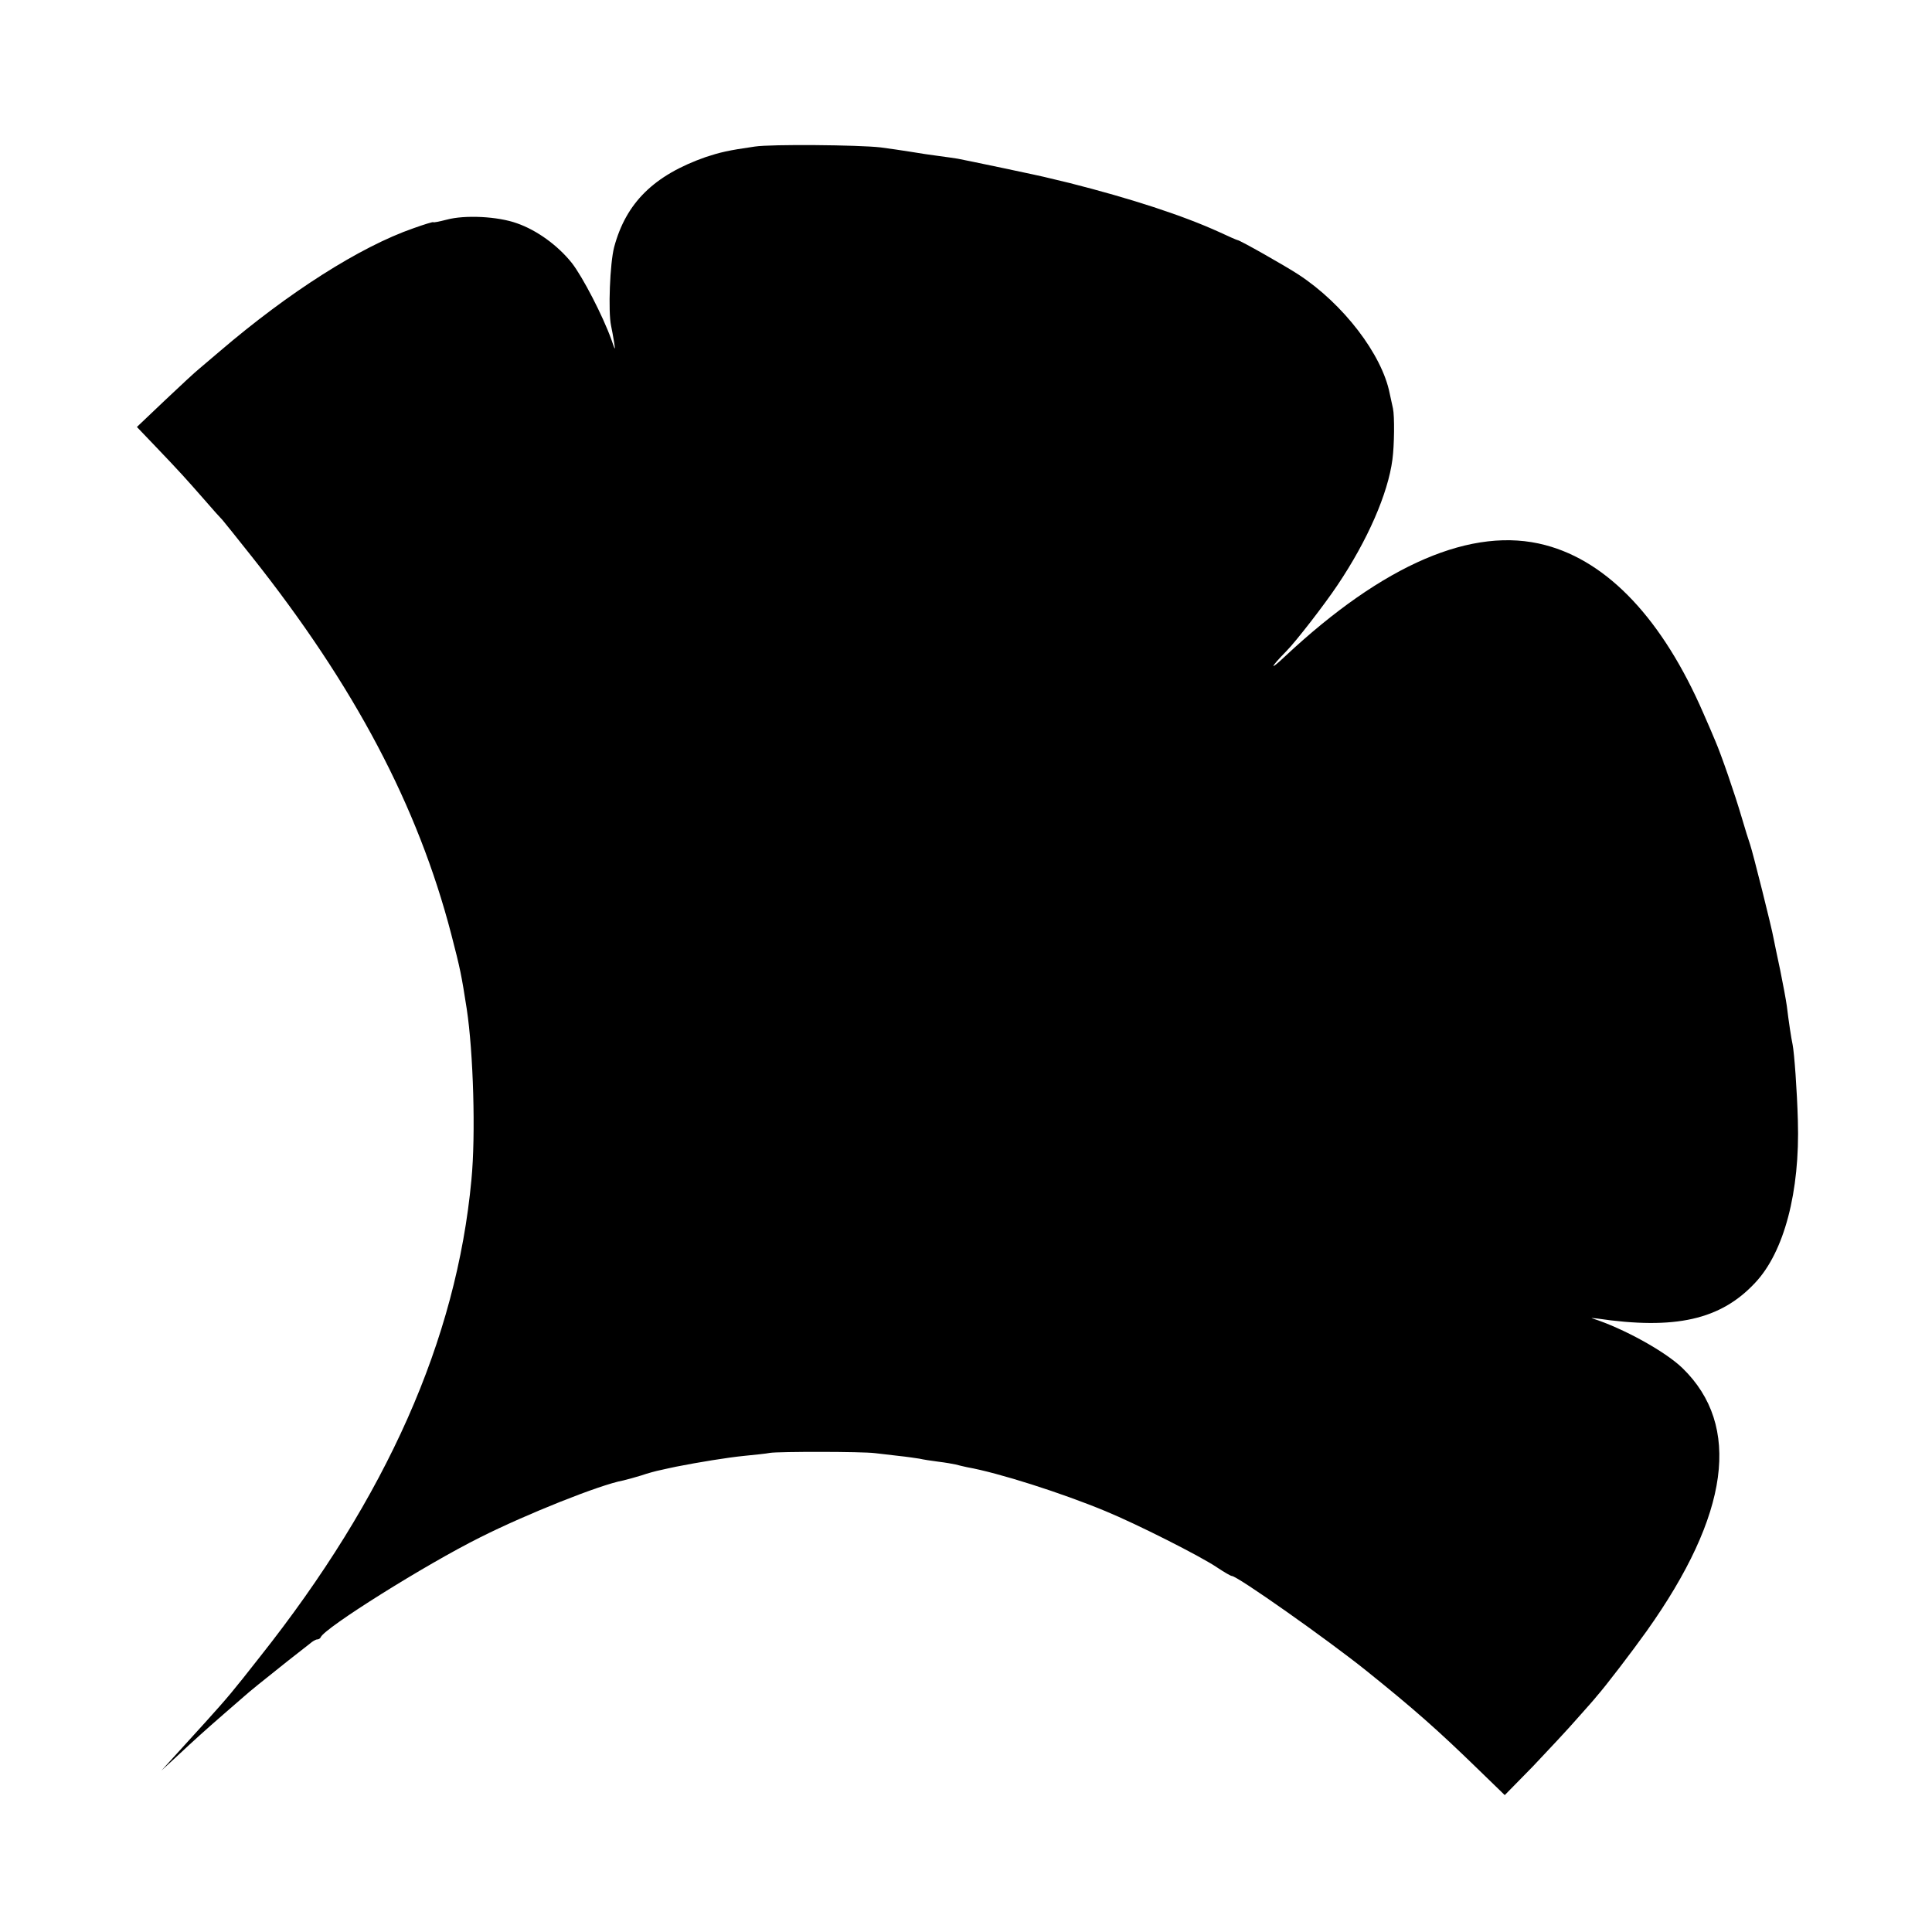
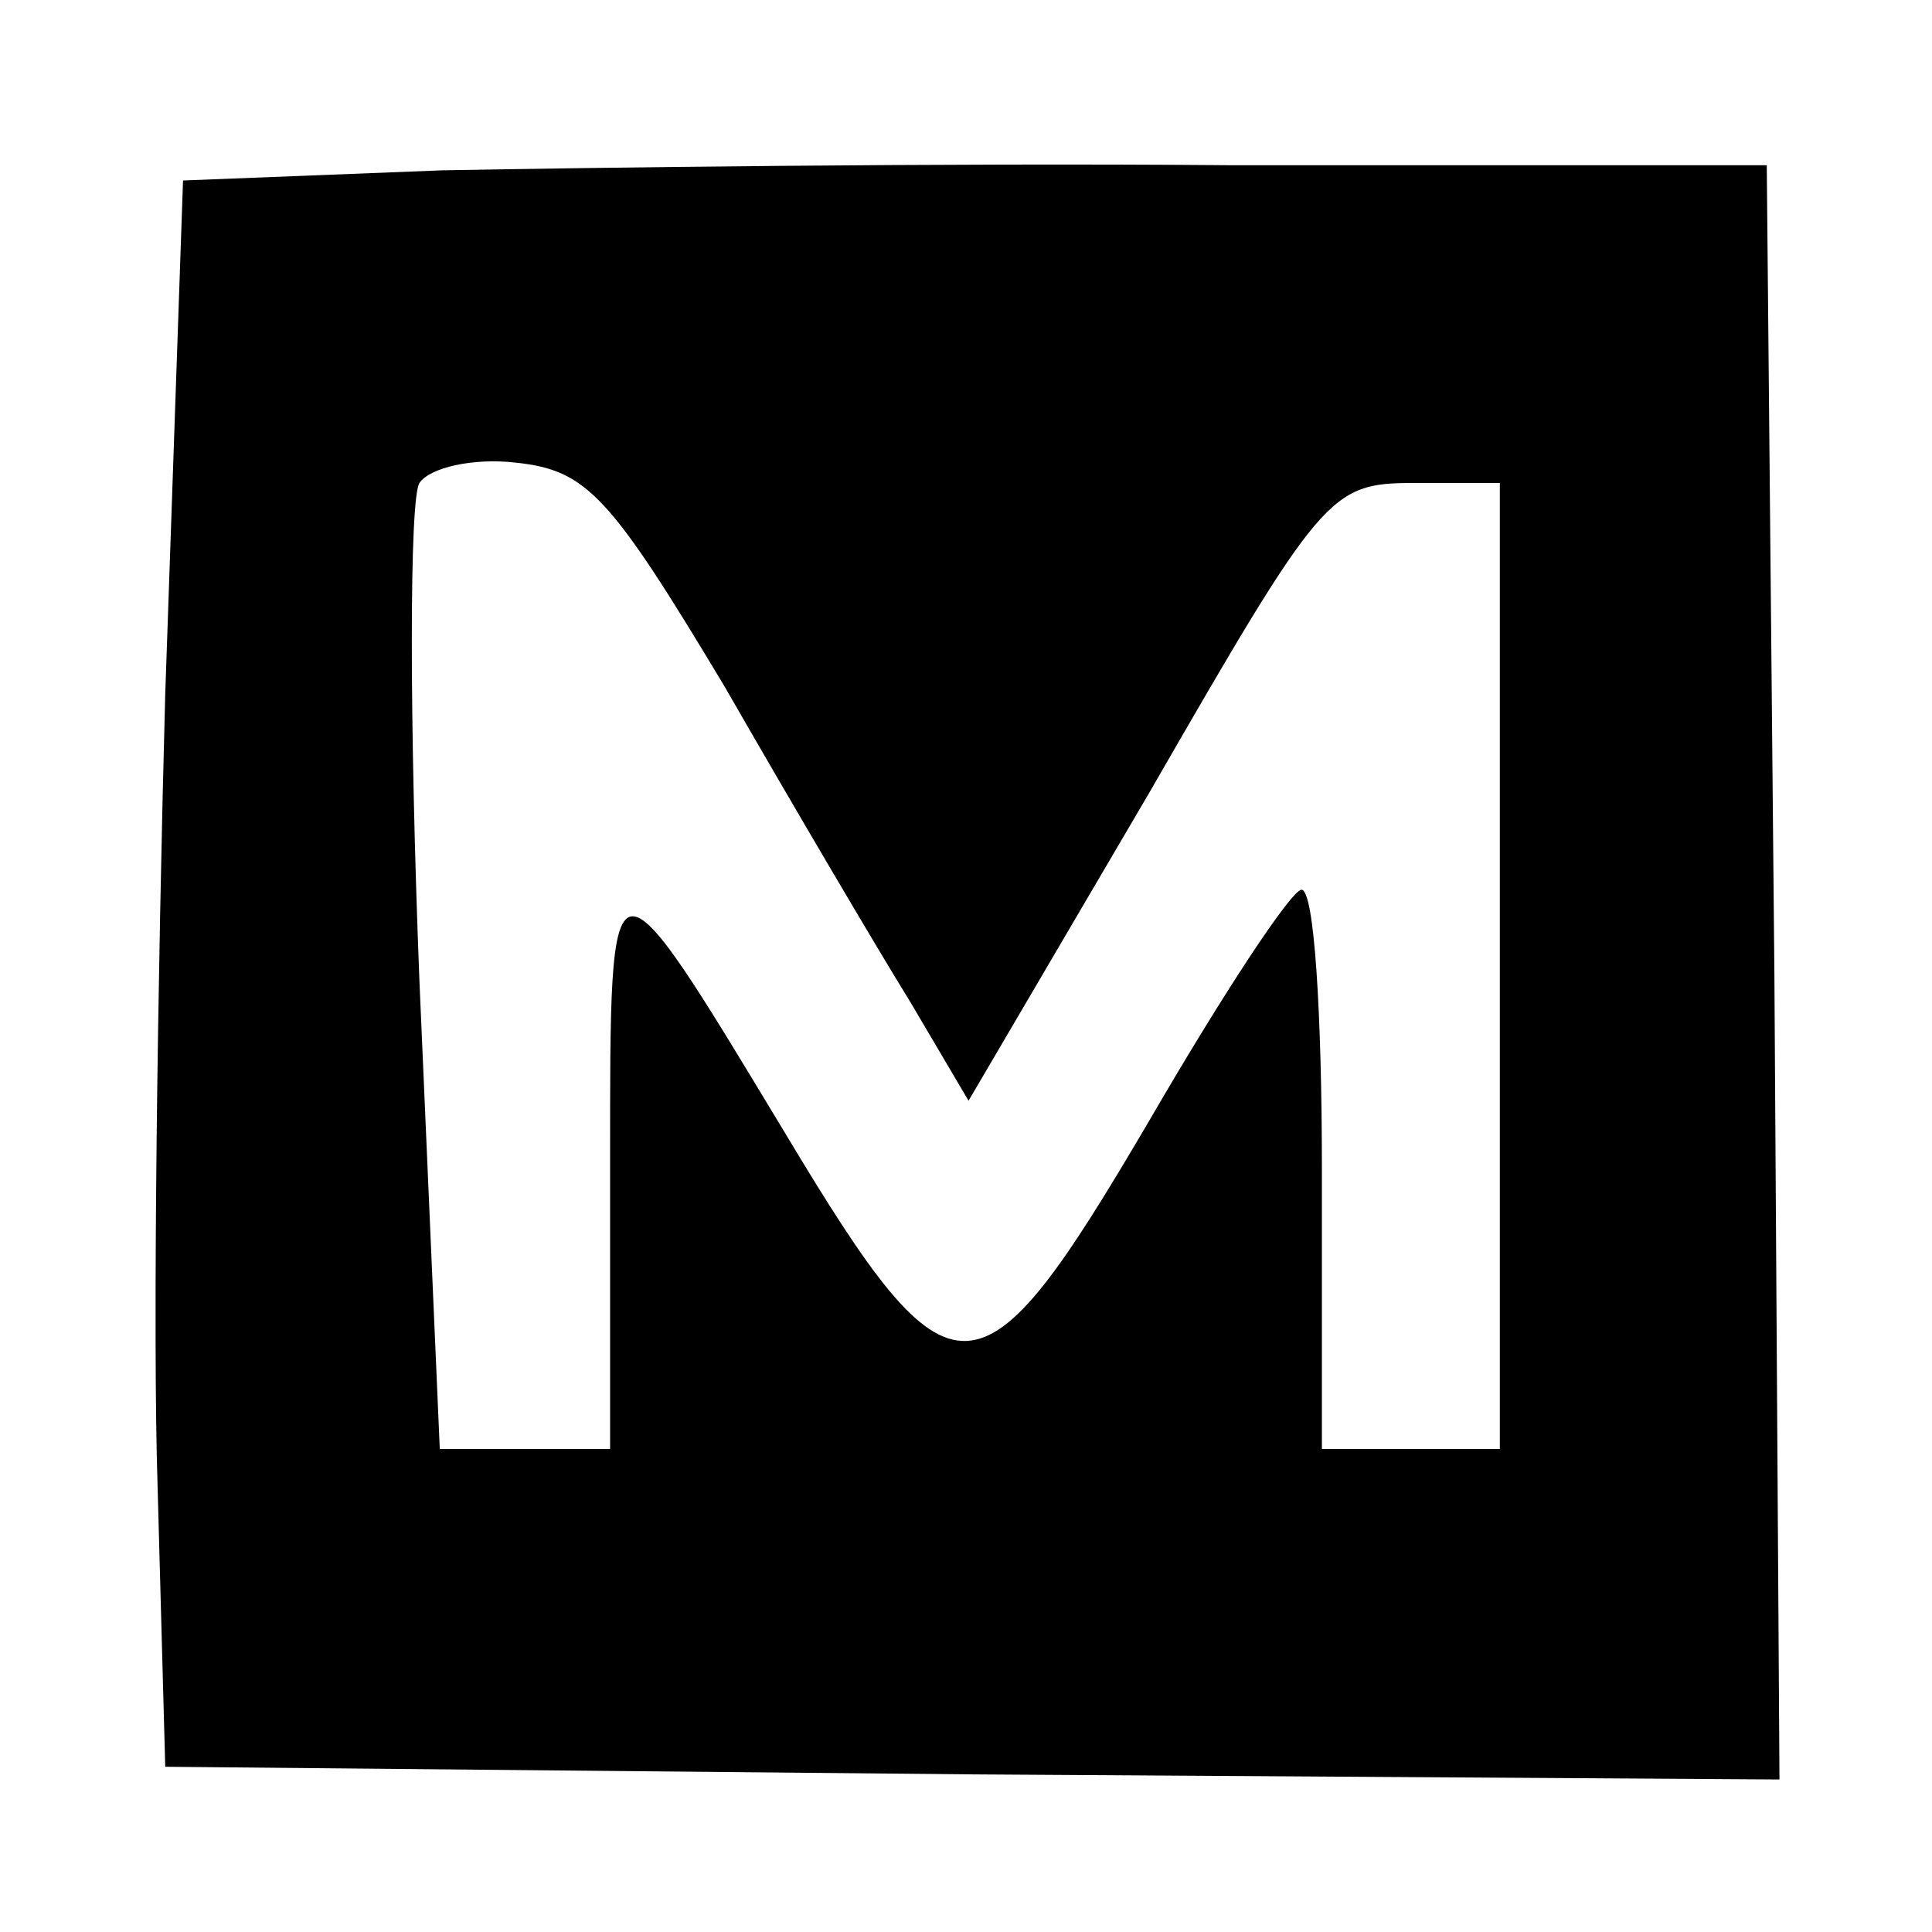
- <svg xmlns="http://www.w3.org/2000/svg" version="1.0" width="700pt" height="700pt" viewBox="0 0 700 700" preserveAspectRatio="xMidYMid meet">
-   <g transform="translate(0,700) scale(0.1,-0.1)" fill="#000000" stroke="none">
-     <path d="M2735 6469 c-98 -14 -126 -21 -178 -38 -188 -66 -289 -166 -332 -327 -15 -58 -22 -232 -11 -284 3 -14 8 -41 11 -60 5 -32 4 -31 -10 10 -31 86 -104 227 -143 277 -51 64 -127 119 -199 144 -69 25 -189 31 -255 13 -27 -7 -48 -11 -48 -9 0 2 -33 -8 -72 -22 -193 -67 -452 -232 -702 -446 -27 -23 -60 -51 -73 -62 -14 -11 -70 -63 -126 -116 l-101 -96 66 -69 c90 -94 114 -121 178 -194 30 -35 60 -68 66 -74 5 -6 53 -65 105 -131 374 -471 603 -905 724 -1370 33 -127 37 -148 56 -270 24 -157 33 -457 17 -620 -54 -579 -307 -1149 -767 -1729 -98 -125 -114 -144 -196 -235 -54 -59 -60 -66 -120 -132 l-40 -44 50 46 c76 71 104 96 175 158 36 31 70 61 76 66 14 13 72 60 154 125 36 28 73 57 83 65 9 8 21 15 26 15 5 0 11 3 13 8 14 34 381 264 578 362 167 84 435 191 518 206 13 3 42 11 65 18 23 8 56 17 72 20 17 4 41 9 55 12 81 16 185 33 245 39 39 4 81 8 95 11 32 5 334 5 380 -1 19 -2 58 -7 86 -10 29 -3 62 -8 75 -10 13 -3 44 -8 69 -11 25 -3 53 -8 62 -10 10 -3 29 -7 42 -10 113 -20 342 -93 501 -159 112 -46 346 -164 406 -205 24 -16 48 -30 52 -30 20 0 346 -230 487 -343 173 -139 259 -215 403 -355 l99 -96 102 104 c55 58 128 136 161 174 33 37 65 73 70 80 32 36 129 163 181 236 301 423 344 745 130 953 -63 61 -216 145 -326 180 -8 2 -1 2 15 0 284 -42 449 -5 574 129 105 111 163 330 155 588 -3 110 -13 245 -19 275 -5 23 -14 82 -21 140 -3 22 -14 81 -24 130 -11 50 -21 101 -24 115 -6 36 -75 311 -85 340 -5 14 -19 59 -31 100 -24 82 -74 227 -95 275 -7 17 -26 62 -43 100 -147 339 -345 550 -573 610 -263 70 -586 -69 -944 -404 -57 -54 -54 -41 5 19 35 35 140 171 186 240 109 162 183 332 199 455 7 51 8 158 2 185 -2 8 -7 33 -12 55 -28 141 -168 324 -330 430 -47 31 -213 125 -221 125 -2 0 -32 13 -66 29 -134 61 -322 122 -543 178 -33 8 -67 16 -75 18 -25 7 -303 65 -330 70 -14 2 -45 7 -70 10 -25 3 -70 10 -100 15 -30 5 -80 12 -110 16 -79 9 -396 12 -455 3z" />
+ <svg xmlns="http://www.w3.org/2000/svg" version="1.0" width="76pt" height="76pt" viewBox="0 0 76 76" preserveAspectRatio="xMidYMid meet">
+   <g transform="translate(0,76) scale(0.1,-0.1)" fill="#000000" stroke="none">
+     <path d="M174 693 l-102 -4 -7 -202 c-3 -111 -5 -251 -3 -312 l3 -110 318 -3 317 -2 -2 317 -3 318 -210 0 c-116 1 -256 -1 -311 -2z m111 -203 c27 -47 60 -103 73 -124 l23 -39 71 121 c68 118 71 122 104 122 l34 0 0 -190 0 -190 -35 0 -35 0 0 110 c0 61 -3 110 -8 110 -4 0 -31 -41 -60 -91 -67 -114 -77 -115 -143 -5 -70 116 -69 116 -69 -12 l0 -112 -34 0 -33 0 -8 184 c-4 102 -4 190 0 196 4 6 21 10 38 8 28 -3 37 -13 82 -88z" />
  </g>
</svg>
